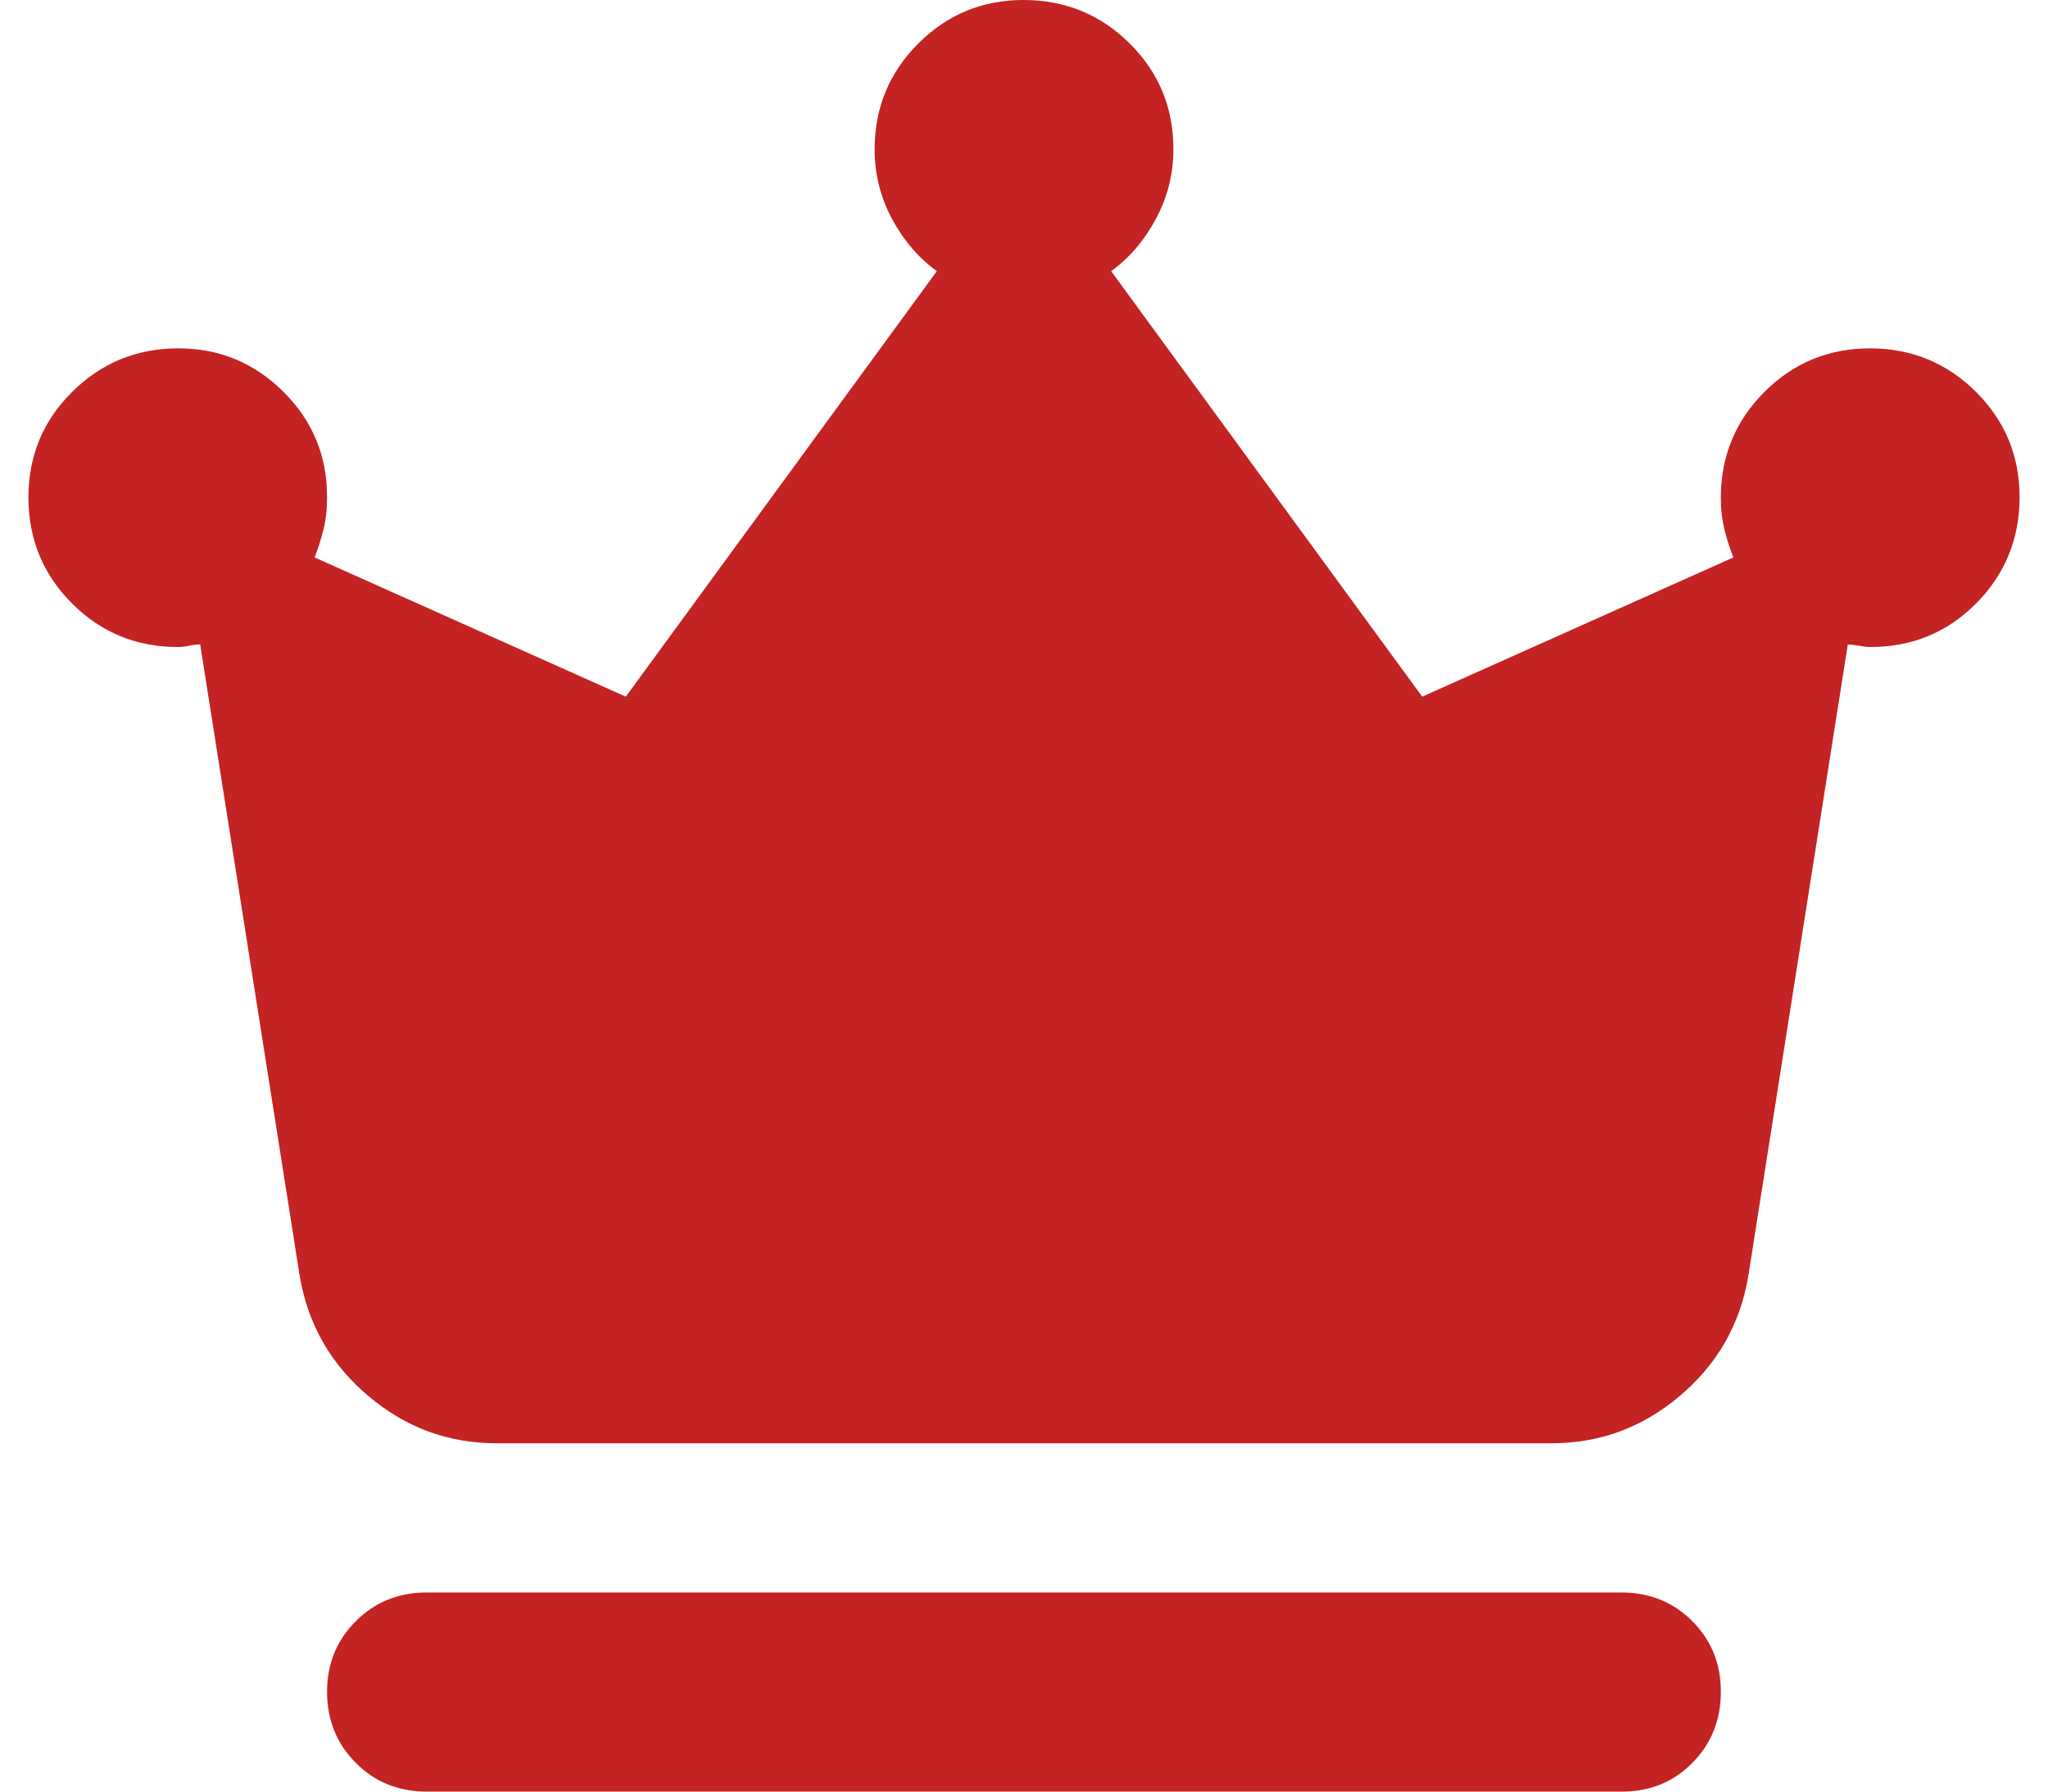
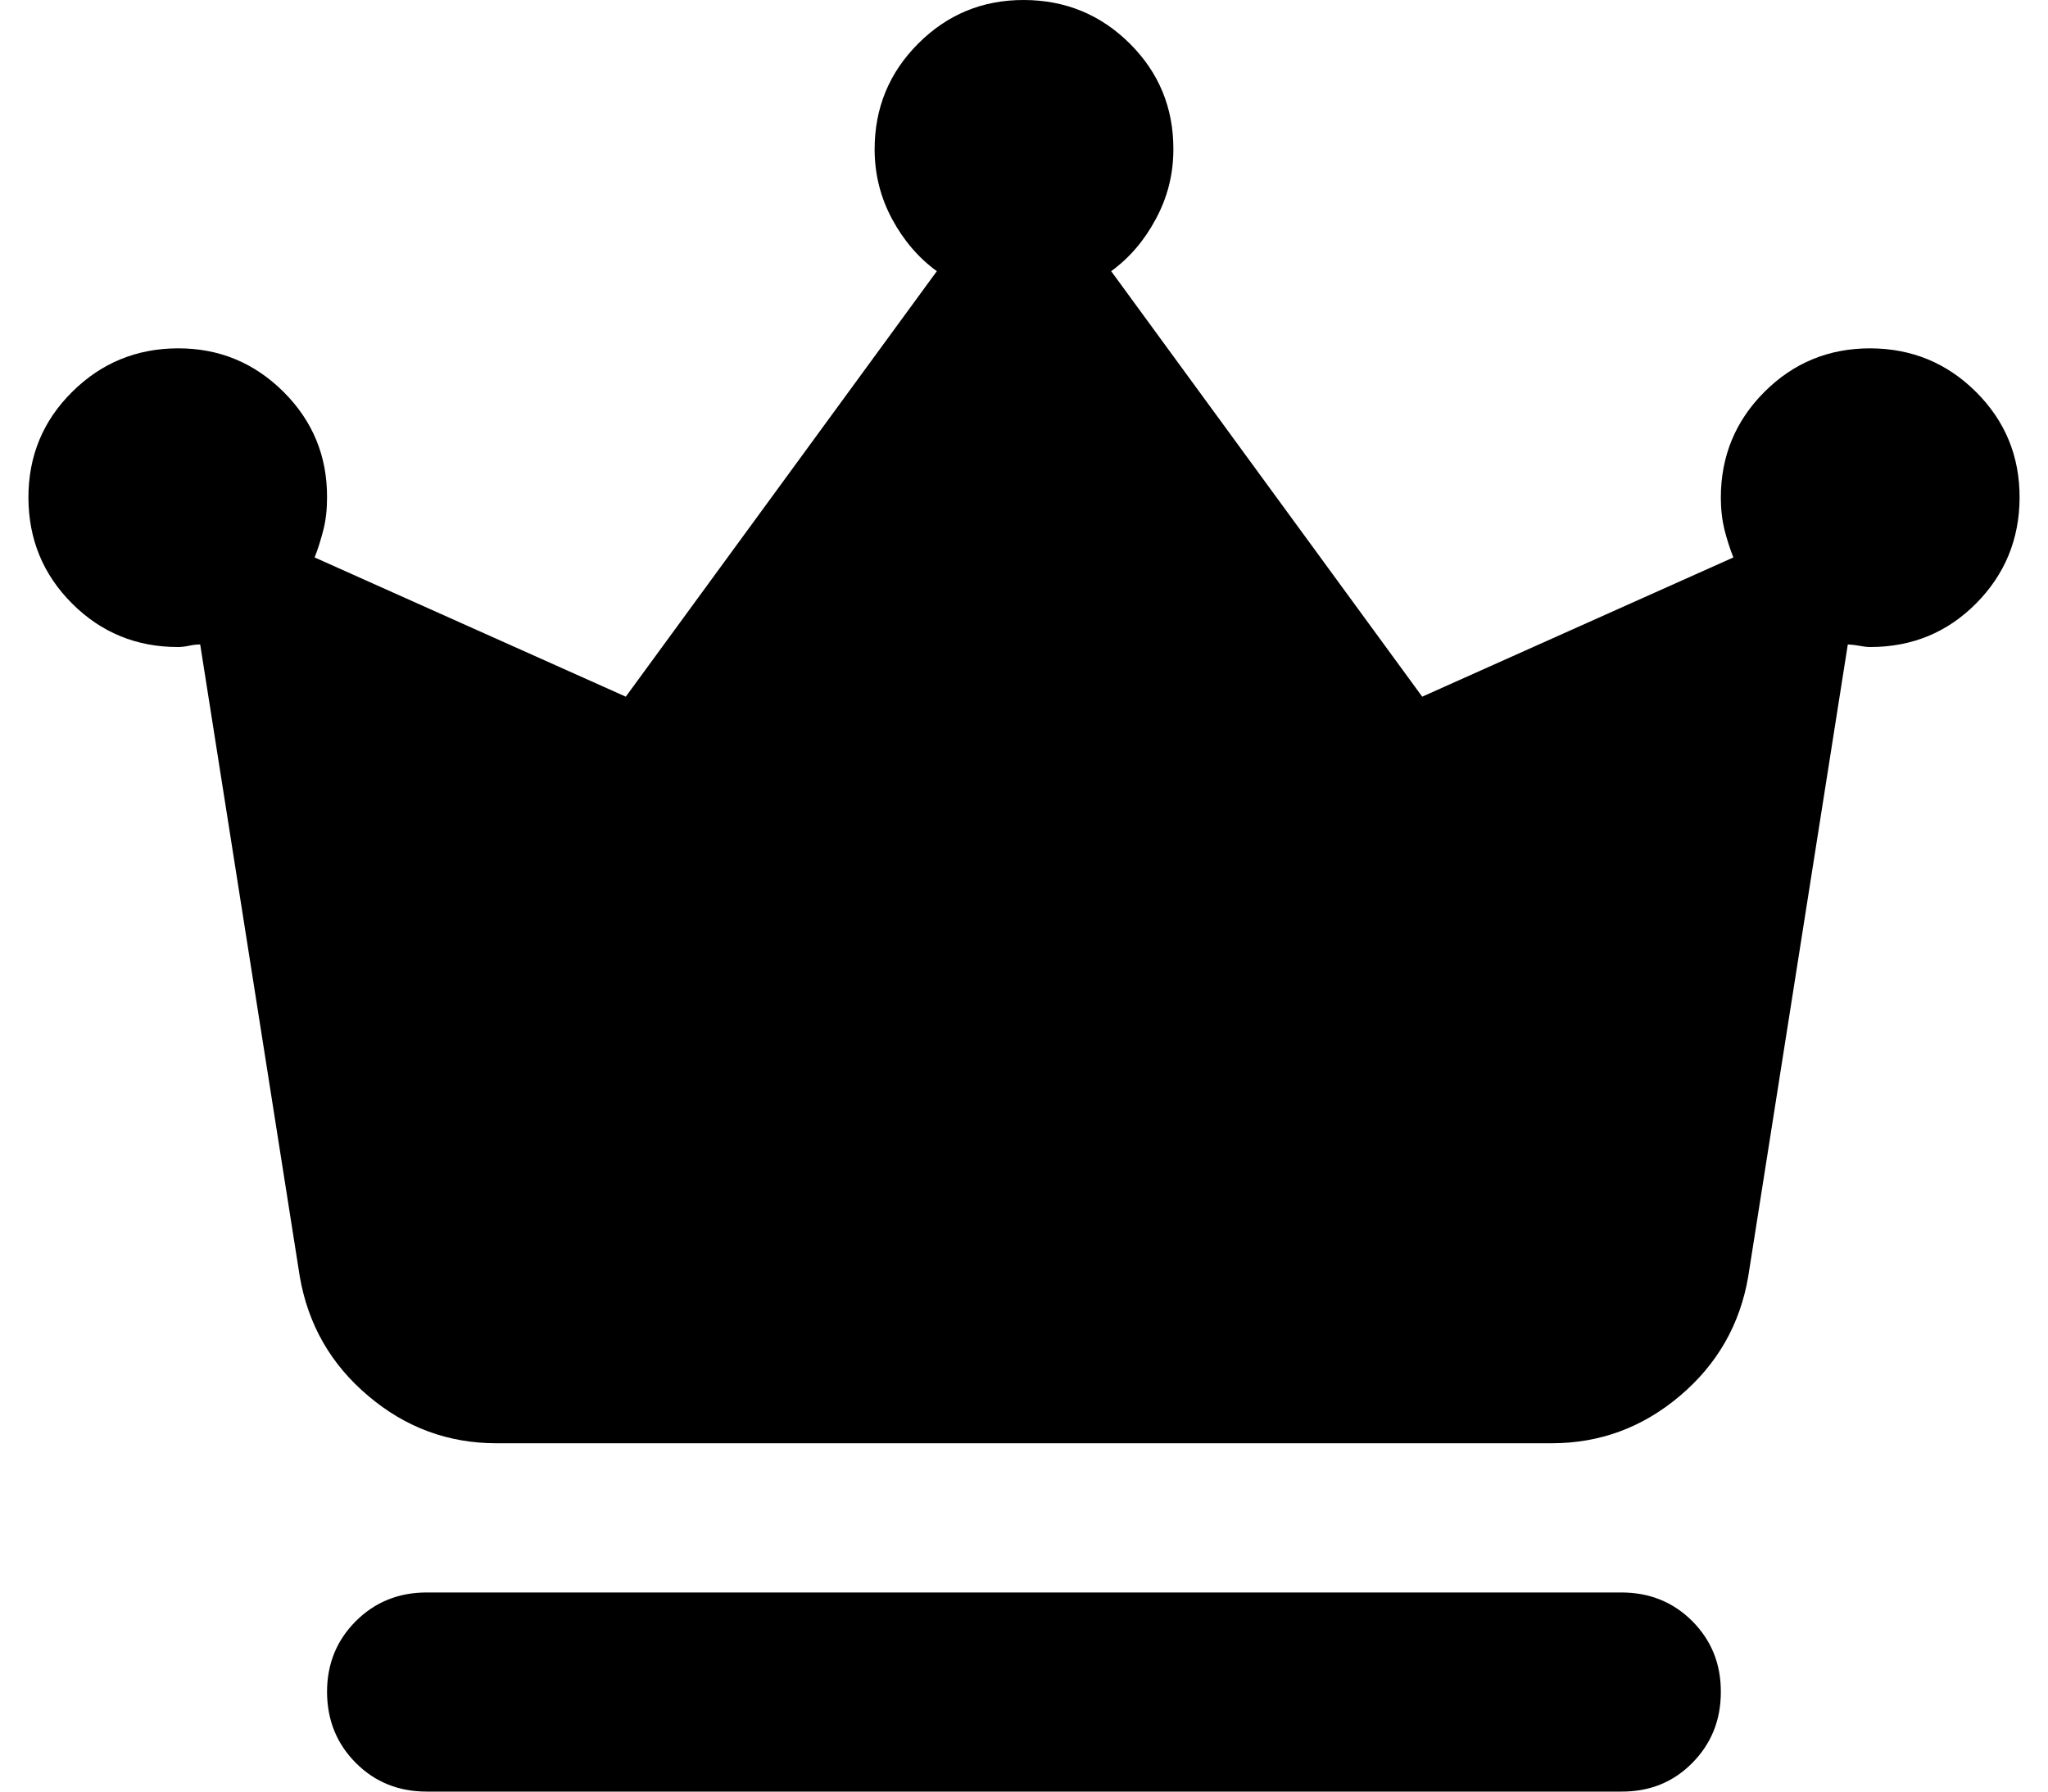
<svg xmlns="http://www.w3.org/2000/svg" width="16" height="14" viewBox="0 0 16 14" fill="none">
-   <path d="M3.333 14C3.113 14 2.928 13.925 2.78 13.776C2.631 13.627 2.556 13.442 2.555 13.222C2.555 13.002 2.63 12.818 2.78 12.668C2.929 12.519 3.114 12.444 3.333 12.444H12.667C12.887 12.444 13.072 12.519 13.221 12.668C13.37 12.818 13.445 13.002 13.444 13.222C13.444 13.442 13.369 13.627 13.22 13.777C13.072 13.927 12.887 14.001 12.667 14H3.333ZM3.878 11.278C3.502 11.278 3.168 11.155 2.877 10.908C2.585 10.662 2.407 10.351 2.342 9.975L1.564 5.036C1.538 5.036 1.509 5.039 1.477 5.046C1.445 5.053 1.415 5.056 1.389 5.056C1.065 5.056 0.789 4.942 0.563 4.716C0.336 4.489 0.223 4.213 0.222 3.889C0.222 3.564 0.335 3.289 0.563 3.063C0.79 2.837 1.066 2.723 1.389 2.722C1.712 2.721 1.987 2.835 2.216 3.063C2.444 3.291 2.557 3.566 2.555 3.889C2.555 3.98 2.546 4.064 2.526 4.142C2.506 4.219 2.484 4.291 2.458 4.356L4.889 5.444L7.319 2.119C7.177 2.016 7.06 1.88 6.969 1.711C6.879 1.543 6.833 1.361 6.833 1.167C6.833 0.843 6.947 0.567 7.174 0.34C7.401 0.113 7.676 -0.001 8 1.7717e-06C8.323 0.001 8.599 0.114 8.827 0.341C9.054 0.567 9.168 0.843 9.167 1.167C9.167 1.361 9.121 1.543 9.03 1.711C8.94 1.88 8.823 2.016 8.681 2.119L11.111 5.444L13.542 4.356C13.516 4.291 13.493 4.219 13.473 4.142C13.454 4.064 13.444 3.98 13.444 3.889C13.444 3.565 13.558 3.289 13.785 3.062C14.012 2.835 14.287 2.722 14.611 2.722C14.935 2.723 15.21 2.836 15.438 3.063C15.665 3.289 15.779 3.565 15.778 3.889C15.777 4.213 15.663 4.489 15.438 4.716C15.212 4.943 14.937 5.056 14.611 5.056C14.585 5.056 14.556 5.052 14.524 5.046C14.492 5.04 14.463 5.037 14.436 5.036L13.658 9.975C13.594 10.351 13.415 10.662 13.124 10.908C12.832 11.155 12.499 11.278 12.122 11.278H3.878Z" fill="#C42323" />
+   <path d="M3.333 14C3.113 14 2.928 13.925 2.78 13.776C2.631 13.627 2.556 13.442 2.555 13.222C2.555 13.002 2.63 12.818 2.78 12.668C2.929 12.519 3.114 12.444 3.333 12.444H12.667C12.887 12.444 13.072 12.519 13.221 12.668C13.37 12.818 13.445 13.002 13.444 13.222C13.444 13.442 13.369 13.627 13.22 13.777C13.072 13.927 12.887 14.001 12.667 14H3.333ZM3.878 11.278C3.502 11.278 3.168 11.155 2.877 10.908C2.585 10.662 2.407 10.351 2.342 9.975L1.564 5.036C1.538 5.036 1.509 5.039 1.477 5.046C1.445 5.053 1.415 5.056 1.389 5.056C1.065 5.056 0.789 4.942 0.563 4.716C0.336 4.489 0.223 4.213 0.222 3.889C0.222 3.564 0.335 3.289 0.563 3.063C0.79 2.837 1.066 2.723 1.389 2.722C1.712 2.721 1.987 2.835 2.216 3.063C2.444 3.291 2.557 3.566 2.555 3.889C2.555 3.98 2.546 4.064 2.526 4.142C2.506 4.219 2.484 4.291 2.458 4.356L4.889 5.444L7.319 2.119C7.177 2.016 7.06 1.88 6.969 1.711C6.879 1.543 6.833 1.361 6.833 1.167C6.833 0.843 6.947 0.567 7.174 0.34C7.401 0.113 7.676 -0.001 8 1.7717e-06C8.323 0.001 8.599 0.114 8.827 0.341C9.054 0.567 9.168 0.843 9.167 1.167C9.167 1.361 9.121 1.543 9.03 1.711C8.94 1.88 8.823 2.016 8.681 2.119L11.111 5.444L13.542 4.356C13.516 4.291 13.493 4.219 13.473 4.142C13.454 4.064 13.444 3.98 13.444 3.889C13.444 3.565 13.558 3.289 13.785 3.062C14.012 2.835 14.287 2.722 14.611 2.722C14.935 2.723 15.21 2.836 15.438 3.063C15.665 3.289 15.779 3.565 15.778 3.889C15.777 4.213 15.663 4.489 15.438 4.716C15.212 4.943 14.937 5.056 14.611 5.056C14.585 5.056 14.556 5.052 14.524 5.046C14.492 5.04 14.463 5.037 14.436 5.036L13.658 9.975C13.594 10.351 13.415 10.662 13.124 10.908C12.832 11.155 12.499 11.278 12.122 11.278H3.878Z" fill="currentColor" />
</svg>
